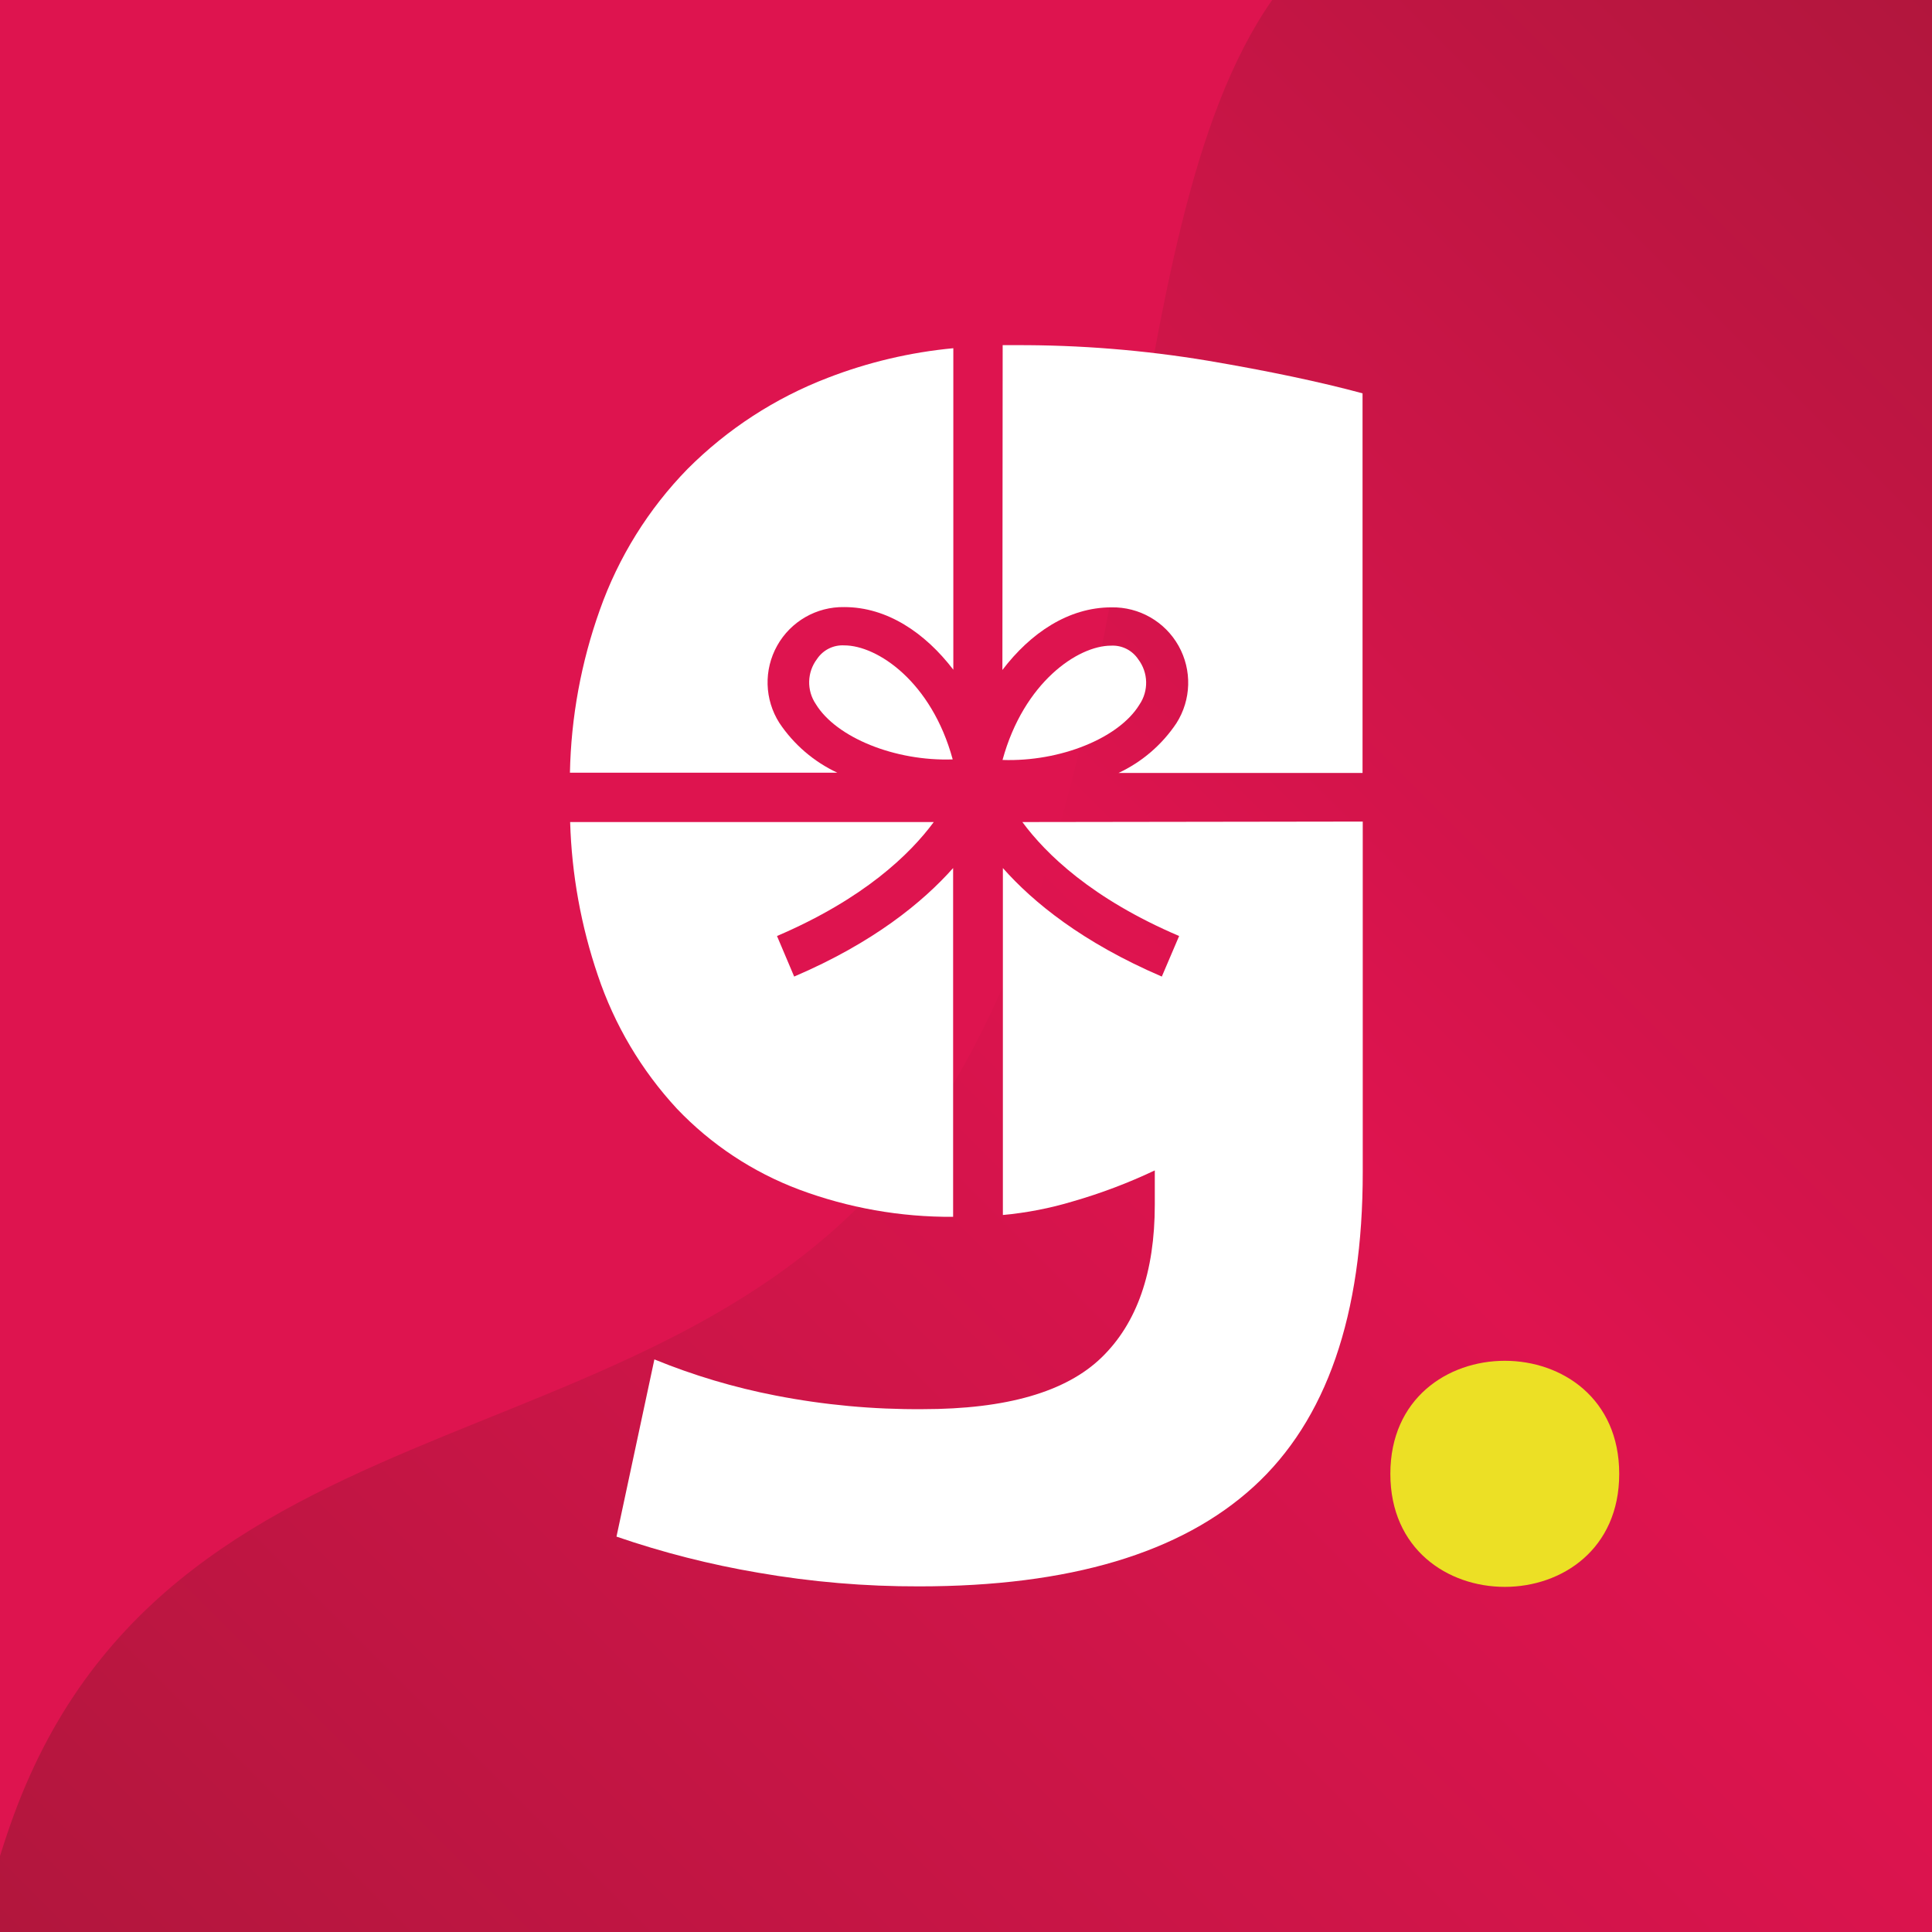
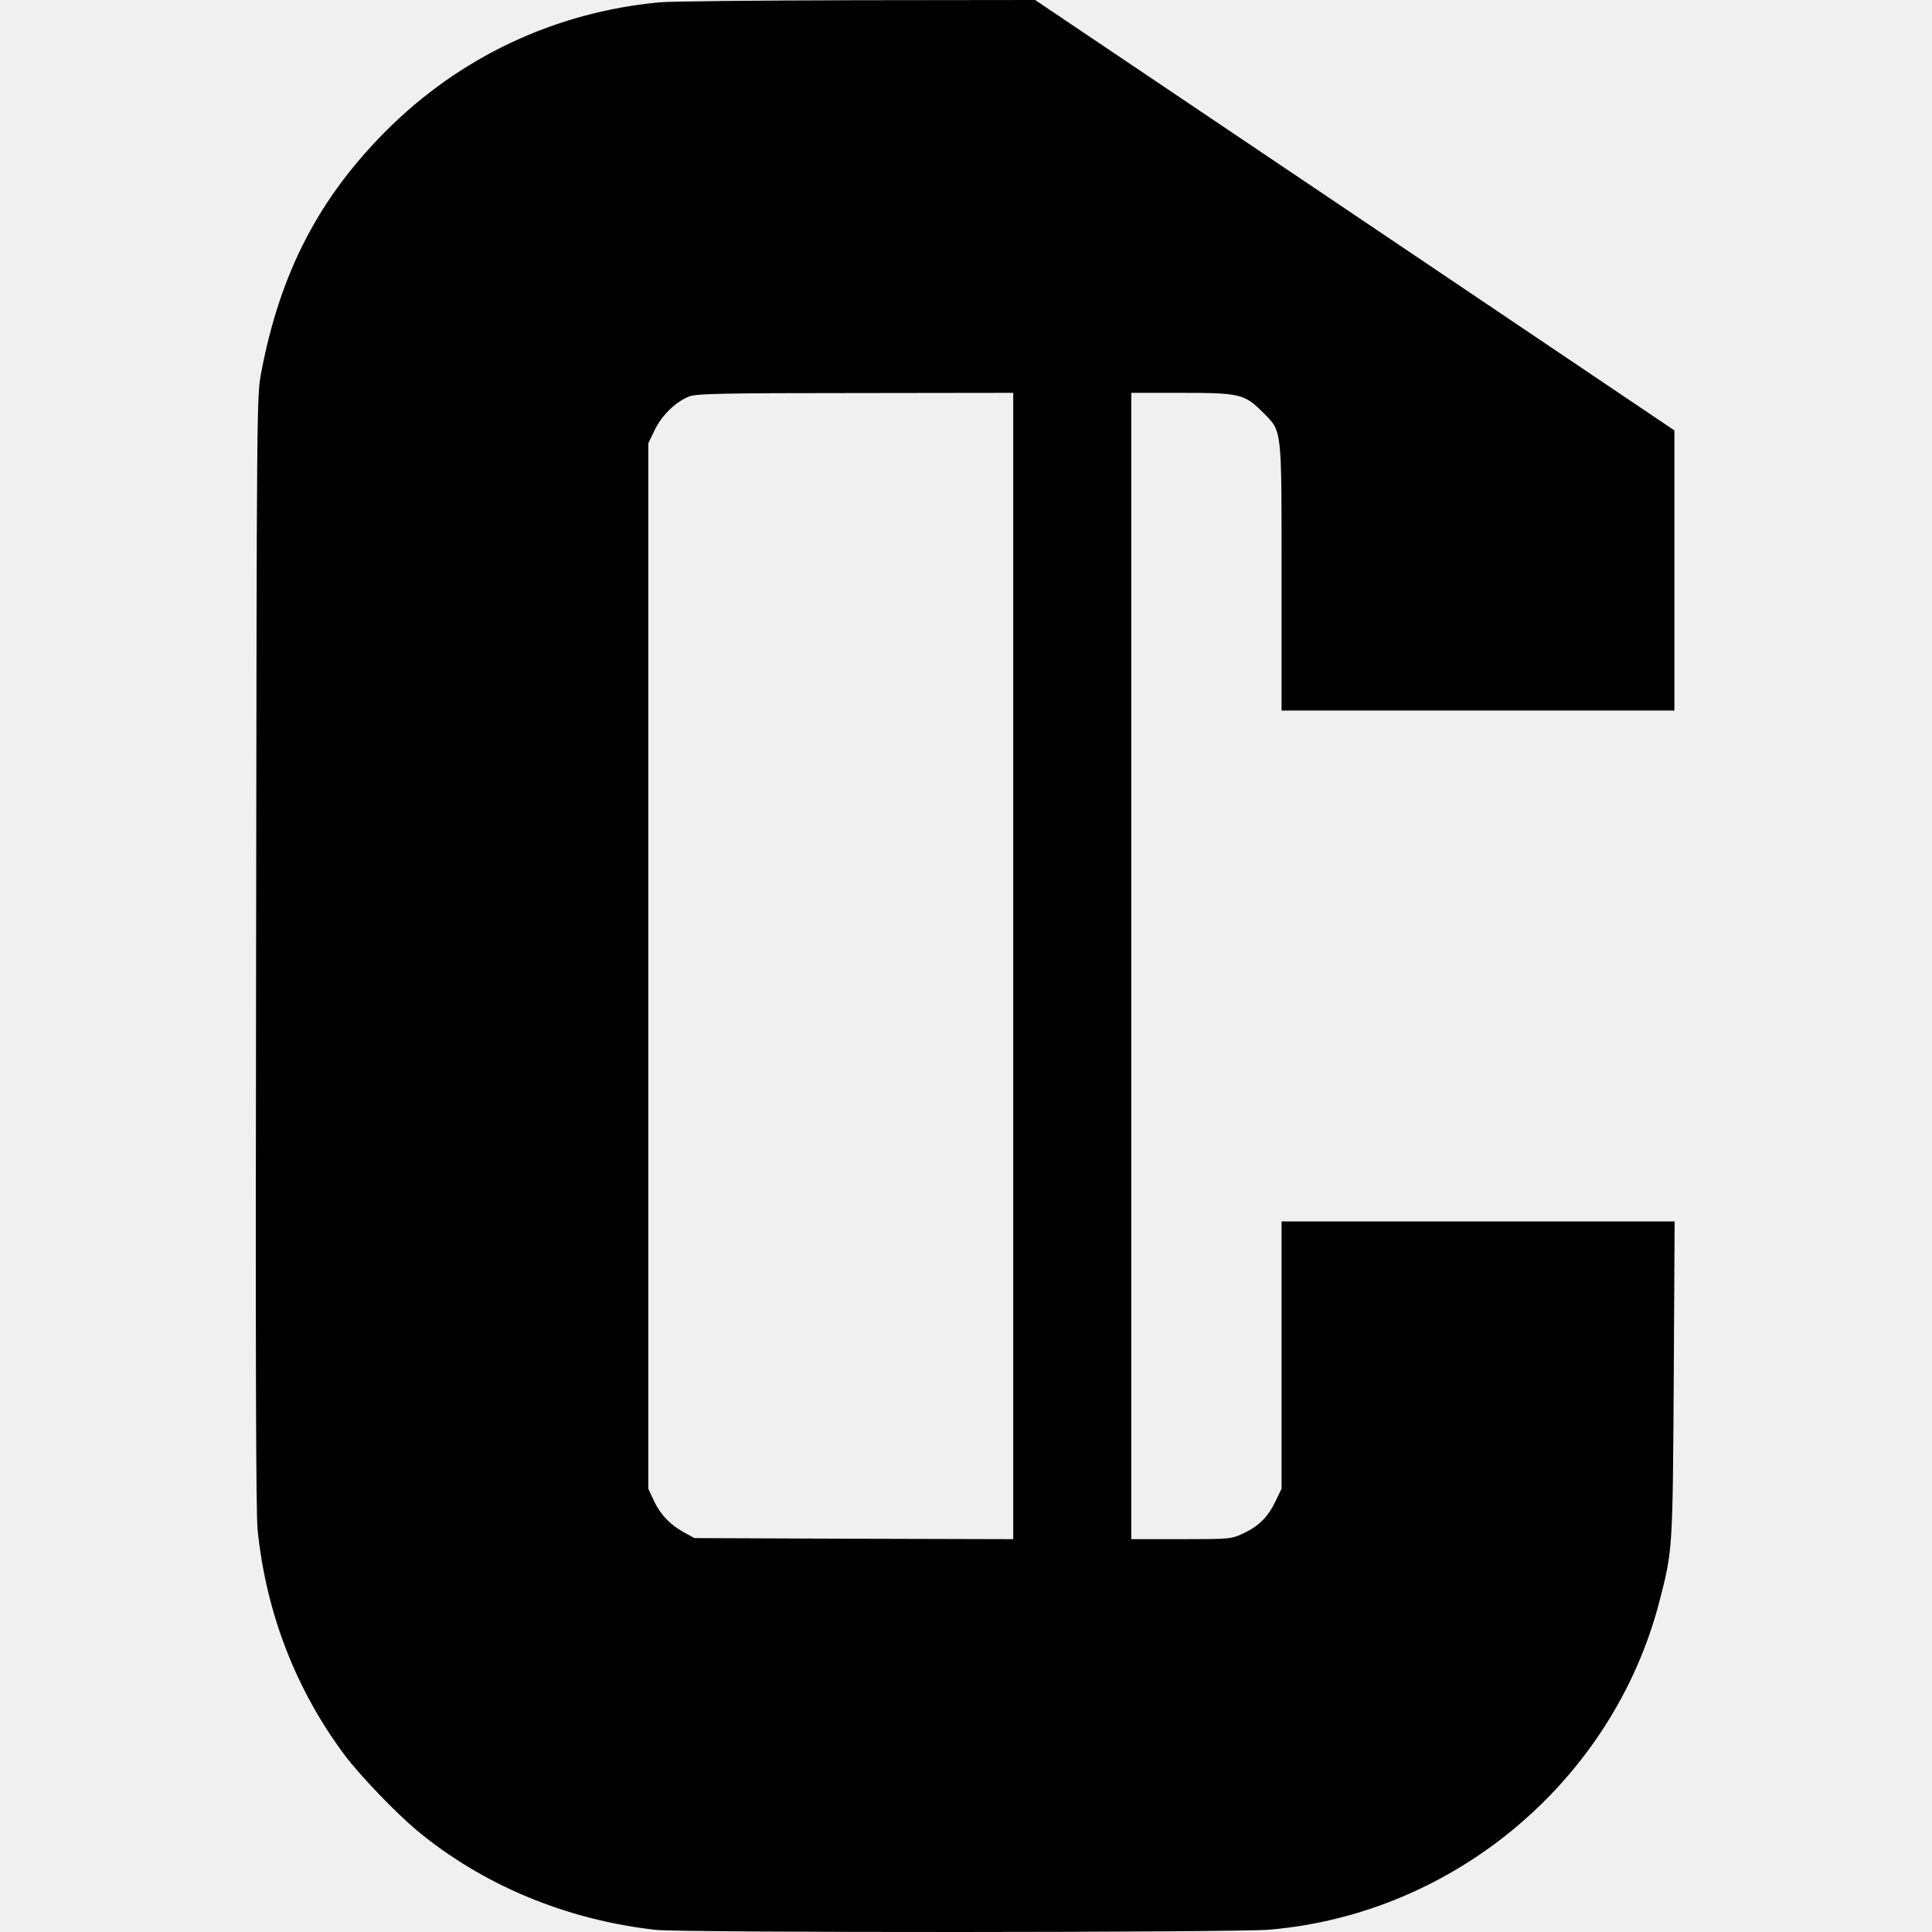
- <svg xmlns="http://www.w3.org/2000/svg" viewBox="0 0 283.46 283.46">
-   <defs>
-     <style>.cls-1{fill:#de144f;}.cls-2{fill:url(#linear-gradient);}.cls-3{fill:#fff;}.cls-4{fill:#ece025;}</style>
-     <linearGradient id="linear-gradient" x1="46.66" y1="330.13" x2="330.13" y2="46.66" gradientUnits="userSpaceOnUse">
-       <stop offset="0" stop-color="#b2163d" />
-       <stop offset="0.55" stop-color="#de144f" />
-       <stop offset="1" stop-color="#b2163d" />
-     </linearGradient>
-   </defs>
-   <g id="Laag_7" data-name="Laag 7">
-     <rect class="cls-1" width="283.46" height="283.46" />
-   </g>
-   <g id="Layer_6" data-name="Layer 6">
-     <path class="cls-2" d="M283.46,0H186.65C162.43,34.61,170,113.3,137.17,163.34,101.62,217.49,26,201,2,266.37q-1.09,3-2,5.95v11.14H283.46Z" />
-   </g>
-   <g id="_3" data-name="3">
-     <path class="cls-3" d="M122.85,113.37a20.85,20.85,0,0,1-8.5-7.3,11.06,11.06,0,0,1,9.52-17c6.29,0,11.86,3.78,16,9.19V51.09a69,69,0,0,0-18.44,4.35,58.86,58.86,0,0,0-20.56,13.37A56.65,56.65,0,0,0,88,89.5a75.5,75.5,0,0,0-4.38,23.87Z" />
-     <path class="cls-3" d="M167,96.73a4.5,4.5,0,0,0-4-2c-4.83,0-12.79,5.35-15.91,16.77,8.45.29,17.08-3.2,20.08-8.11A5.7,5.7,0,0,0,167,96.73Z" />
-     <path class="cls-3" d="M147.07,98.3c4.11-5.41,9.68-9.19,16-9.19a11.06,11.06,0,0,1,9.53,17,20.85,20.85,0,0,1-8.5,7.3h35.81V57.71q-9.33-2.52-22.71-4.79a168,168,0,0,0-28.26-2.28l-1.83,0Z" />
-     <path class="cls-3" d="M150,120.61c3.46,4.69,10.21,11.26,23,16.72l-2.54,5.95c-11.64-5-18.87-10.89-23.32-15.92v50.9a51.89,51.89,0,0,0,10.29-2,79.23,79.23,0,0,0,12-4.54v5q0,14.89-7.82,22.46t-26.24,7.57a108.47,108.47,0,0,1-21.58-2,94.58,94.58,0,0,1-17.78-5.3l-5.56,26a131.85,131.85,0,0,0,20.82,5.3,135.56,135.56,0,0,0,23.59,2q33.06,0,49.08-14.63t16-46.18v-51.4Z" />
-     <path class="cls-3" d="M117.24,174.53a63.35,63.35,0,0,0,22.6,4V127.36c-4.45,5-11.68,10.94-23.32,15.92L114,137.33c12.76-5.46,19.51-12,23-16.72H83.65a76.79,76.79,0,0,0,4.07,22.51,54.1,54.1,0,0,0,11.6,19.55A48.13,48.13,0,0,0,117.24,174.53Z" />
-     <path class="cls-3" d="M123.87,94.69a4.5,4.5,0,0,0-4,2,5.68,5.68,0,0,0-.17,6.62c3,4.91,11.63,8.4,20.08,8.11C136.67,100,128.71,94.69,123.87,94.69Z" />
-     <path class="cls-4" d="M237.57,216.24c0,22.11-33.58,22.11-33.58,0S237.57,194.12,237.57,216.24Z" />
+ <svg xmlns="http://www.w3.org/2000/svg" version="1.0" width="900pt" height="900pt" viewBox="0 0 900 900" preserveAspectRatio="xMidYMid meet">
+   <g transform="translate(0,900) scale(0.1,-0.1)" fill="#000000" stroke="none">
+     <path d="M3070 8989 c-485 -46 -927 -254 -1271 -598 -314 -314 -495 -664 -582 -1126 -21 -109 -21 -127 -24 -2695 -3 -1856 -1 -2616 7 -2695 39 -389 179 -748 407 -1053 73 -96 234 -264 334 -348 305 -254 697 -418 1114 -464 124 -14 2700 -13 2860 1 862 74 1601 697 1816 1532 61 236 61 240 66 1034 l4 733 -915 0 -916 0 0 -622 0 -623 -29 -60 c-35 -73 -78 -115 -151 -149 -54 -25 -59 -26 -287 -26 l-233 0 0 2670 0 2670 228 0 c276 0 299 -5 383 -89 93 -94 89 -59 89 -773 l0 -618 915 0 915 0 0 653 0 652 -1489 1003 -1489 1002 -834 -1 c-458 -1 -871 -5 -918 -10z m1650 -4489 l0 -2670 -742 2 -743 3 -42 23 c-68 36 -114 83 -145 147 l-28 60 0 2435 0 2435 29 60 c33 70 101 136 164 159 36 12 155 15 775 15 l732 1 0 -2670z" />
  </g>
</svg>
